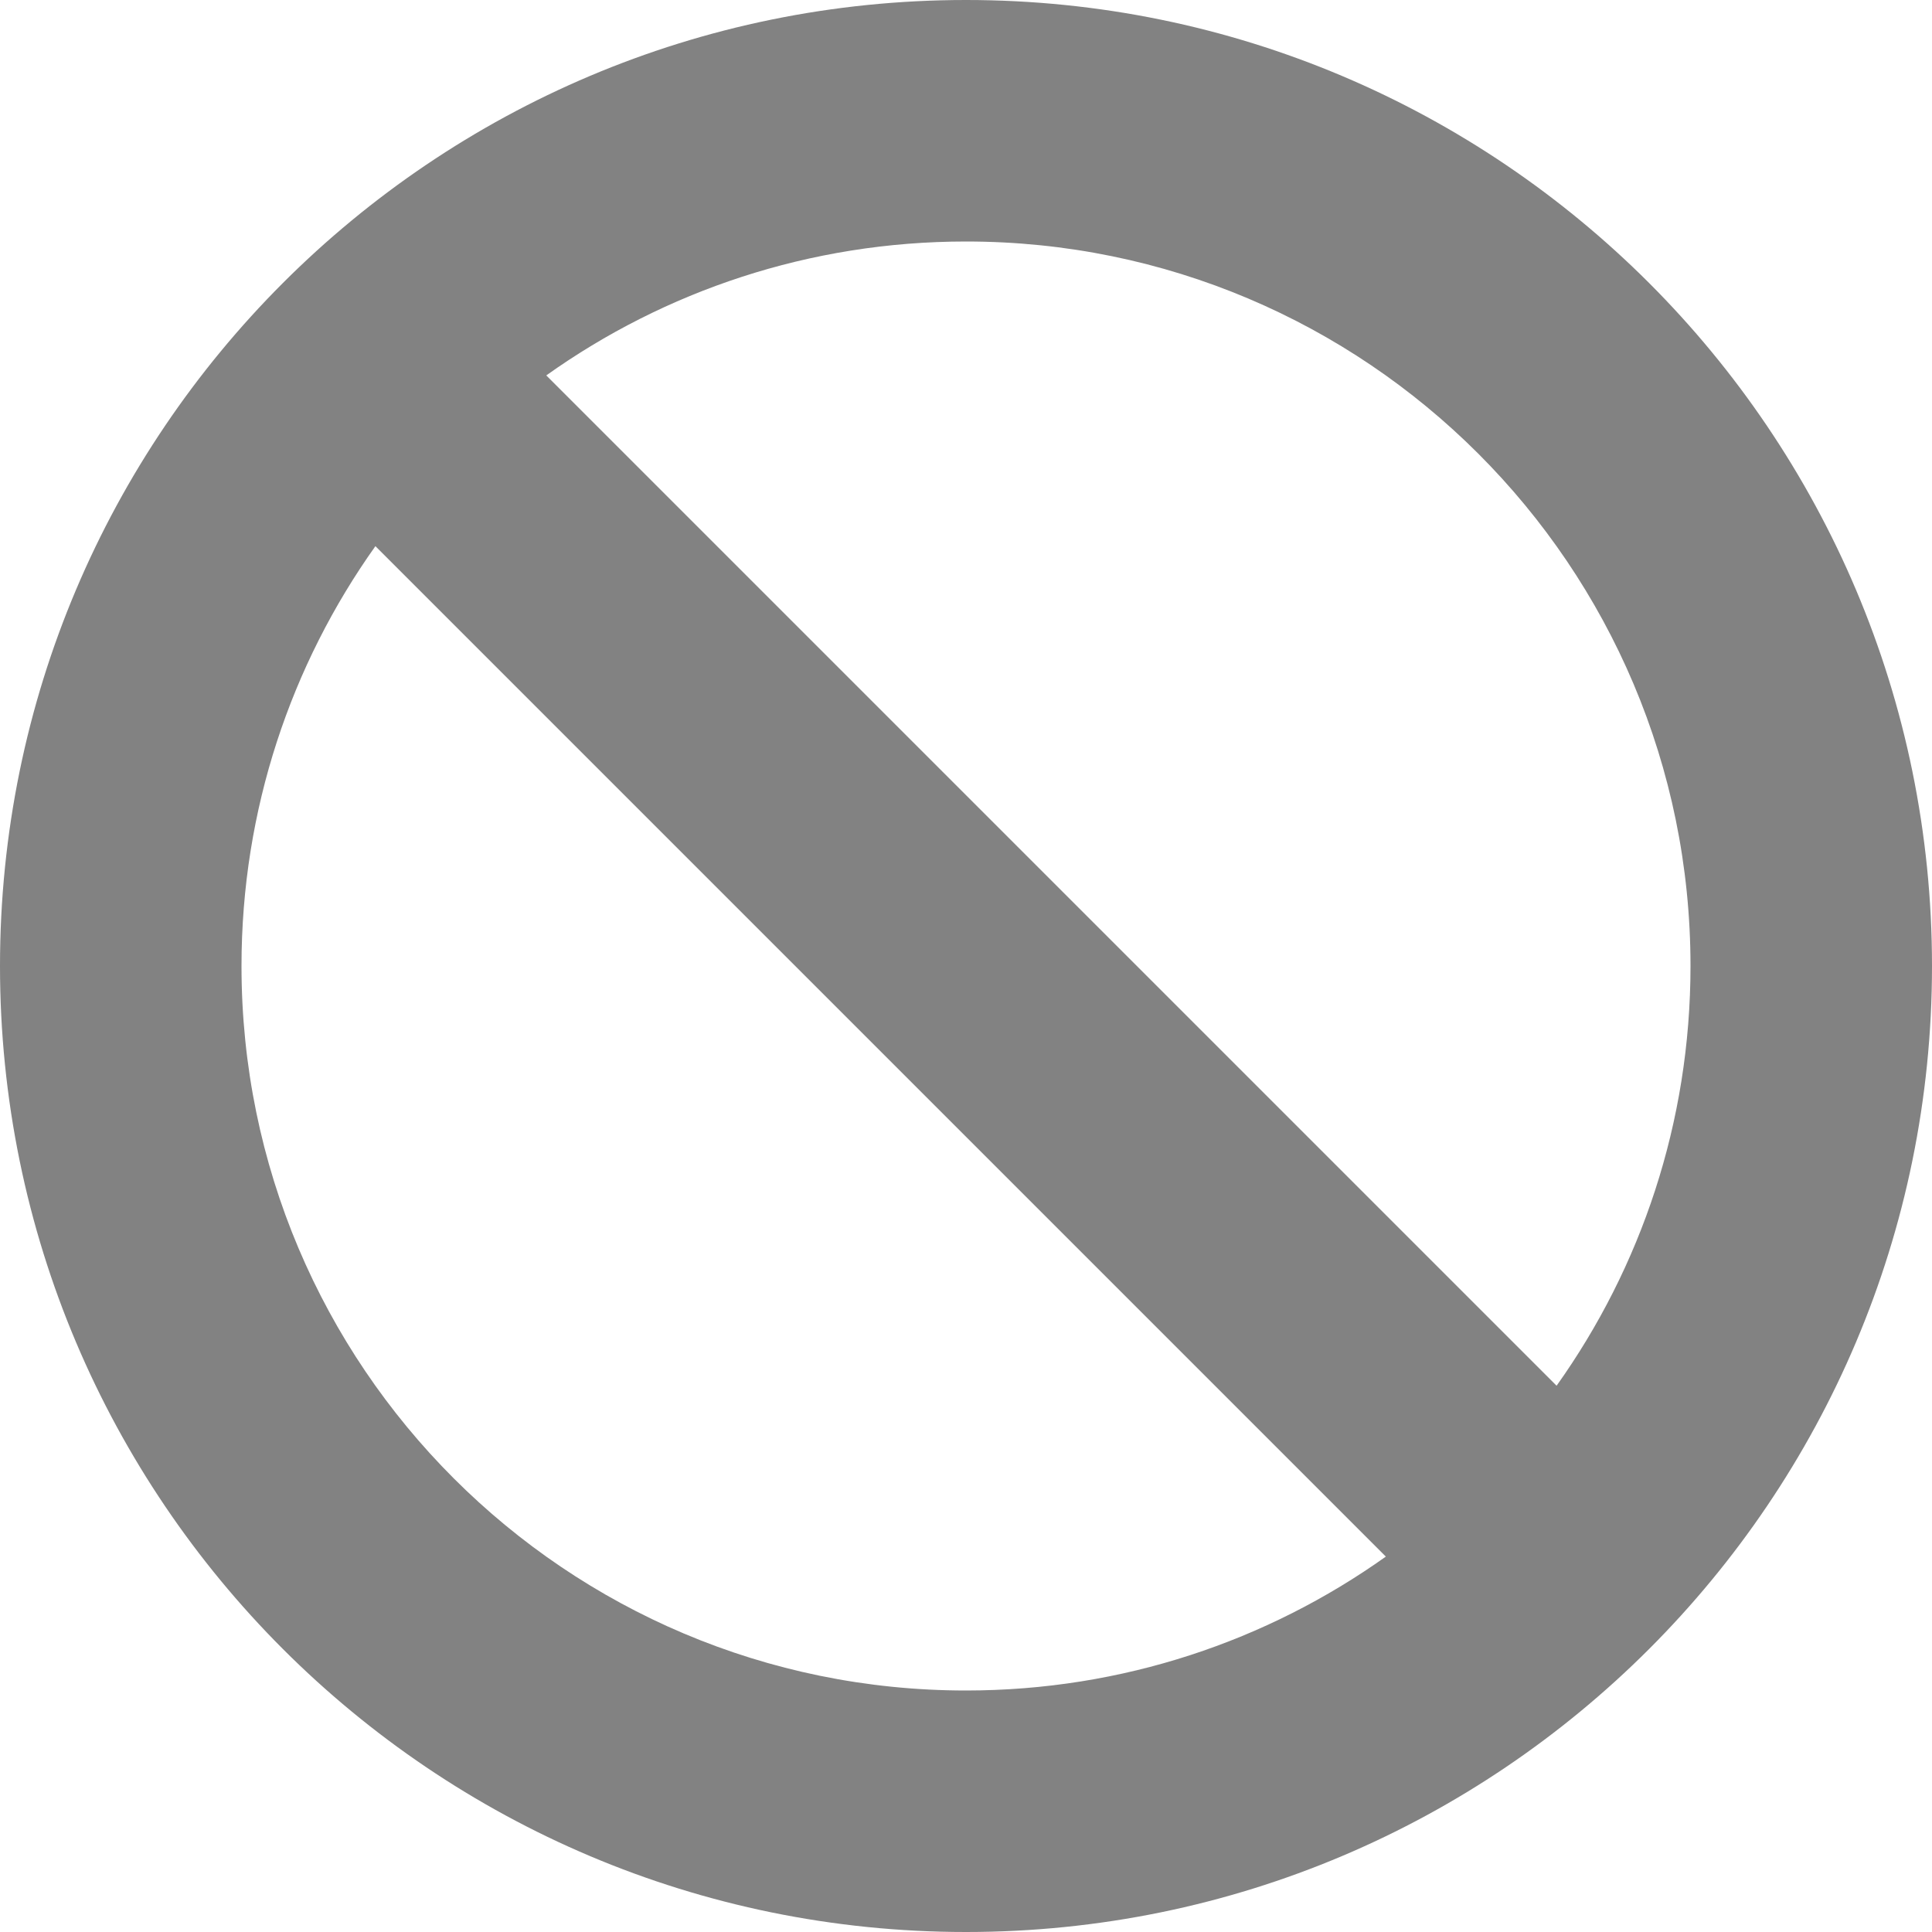
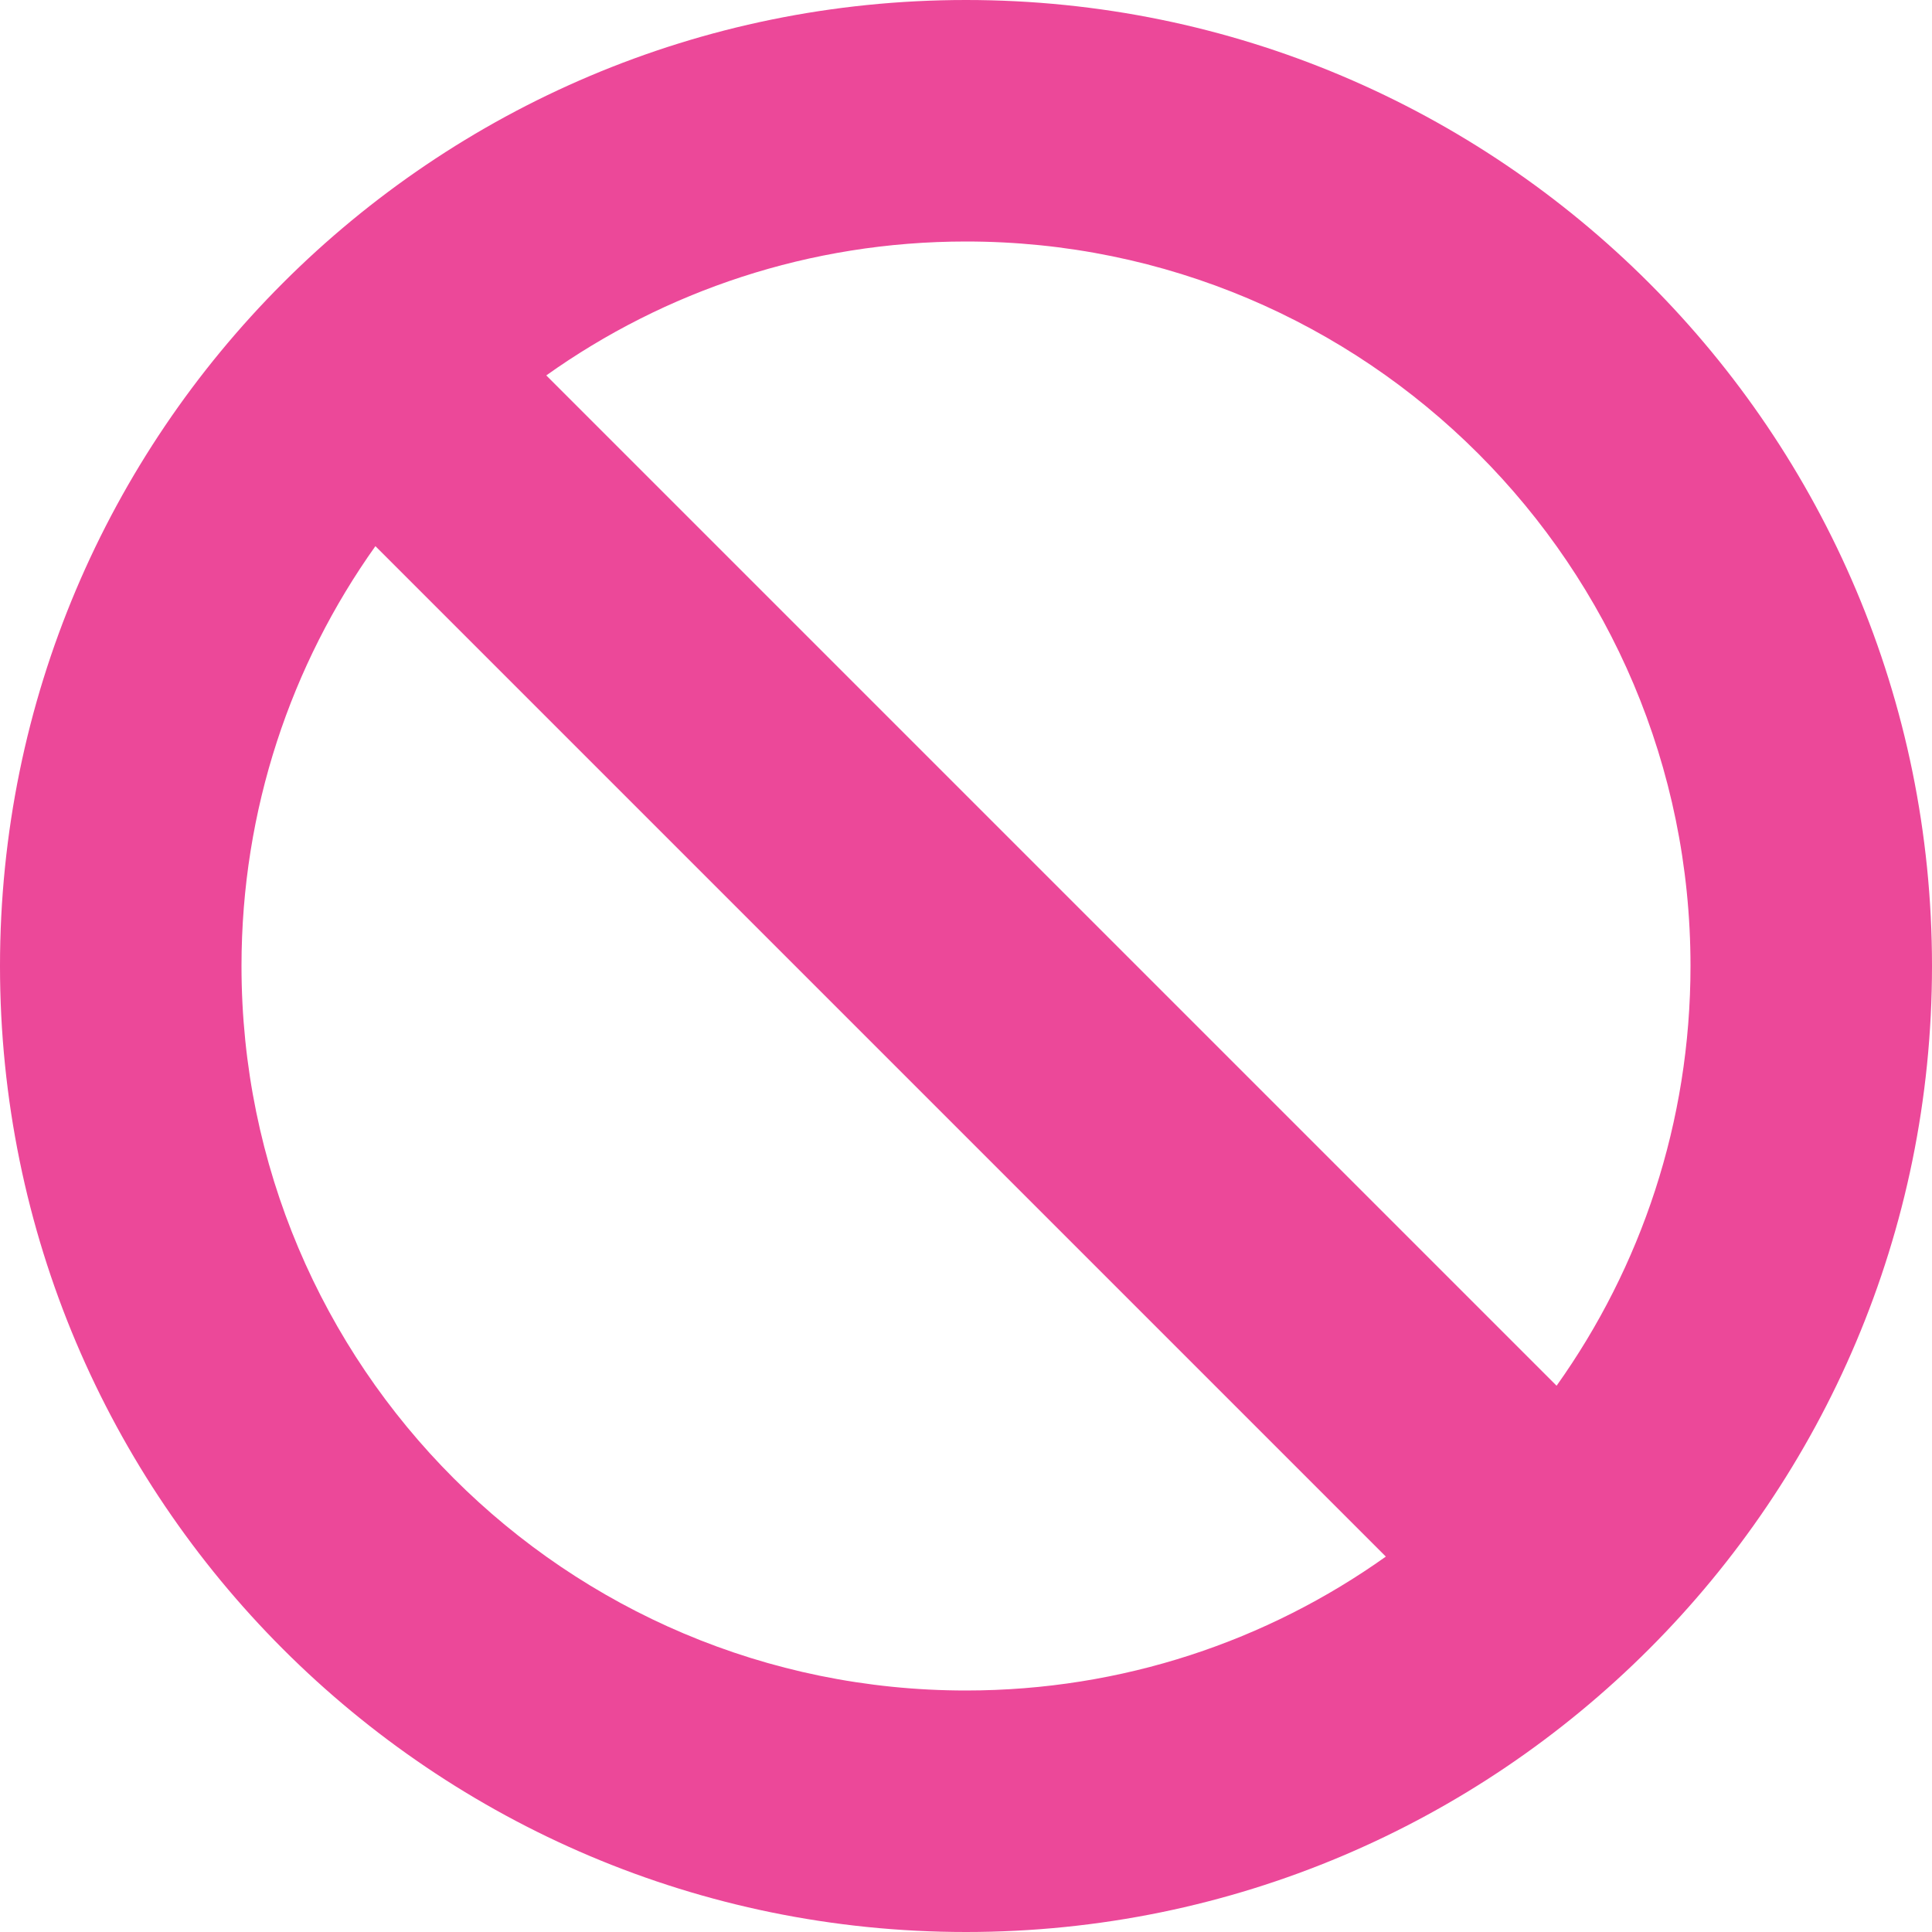
<svg xmlns="http://www.w3.org/2000/svg" width="16" height="16" viewBox="0 0 16 16" fill="none">
-   <path fill-rule="evenodd" clip-rule="evenodd" d="M16 8C16 12.418 12.418 16 8 16C3.582 16 0 12.418 0 8C0 3.582 3.582 0 8 0C12.418 0 16 3.582 16 8ZM11.477 12.891C10.496 13.589 9.296 14 8 14C4.686 14 2 11.314 2 8C2 6.704 2.411 5.504 3.109 4.523L11.477 12.891ZM12.891 11.476L4.524 3.109C5.504 2.411 6.704 2 8 2C11.314 2 14 4.686 14 8C14 9.296 13.589 10.496 12.891 11.476Z" fill="#828282" />
+   <path fill-rule="evenodd" clip-rule="evenodd" d="M16 8C16 12.418 12.418 16 8 16C3.582 16 0 12.418 0 8C0 3.582 3.582 0 8 0C12.418 0 16 3.582 16 8ZM11.477 12.891C10.496 13.589 9.296 14 8 14C4.686 14 2 11.314 2 8C2 6.704 2.411 5.504 3.109 4.523L11.477 12.891ZM12.891 11.476L4.524 3.109C5.504 2.411 6.704 2 8 2C11.314 2 14 4.686 14 8C14 9.296 13.589 10.496 12.891 11.476Z" fill="#EC4899" />
</svg>
